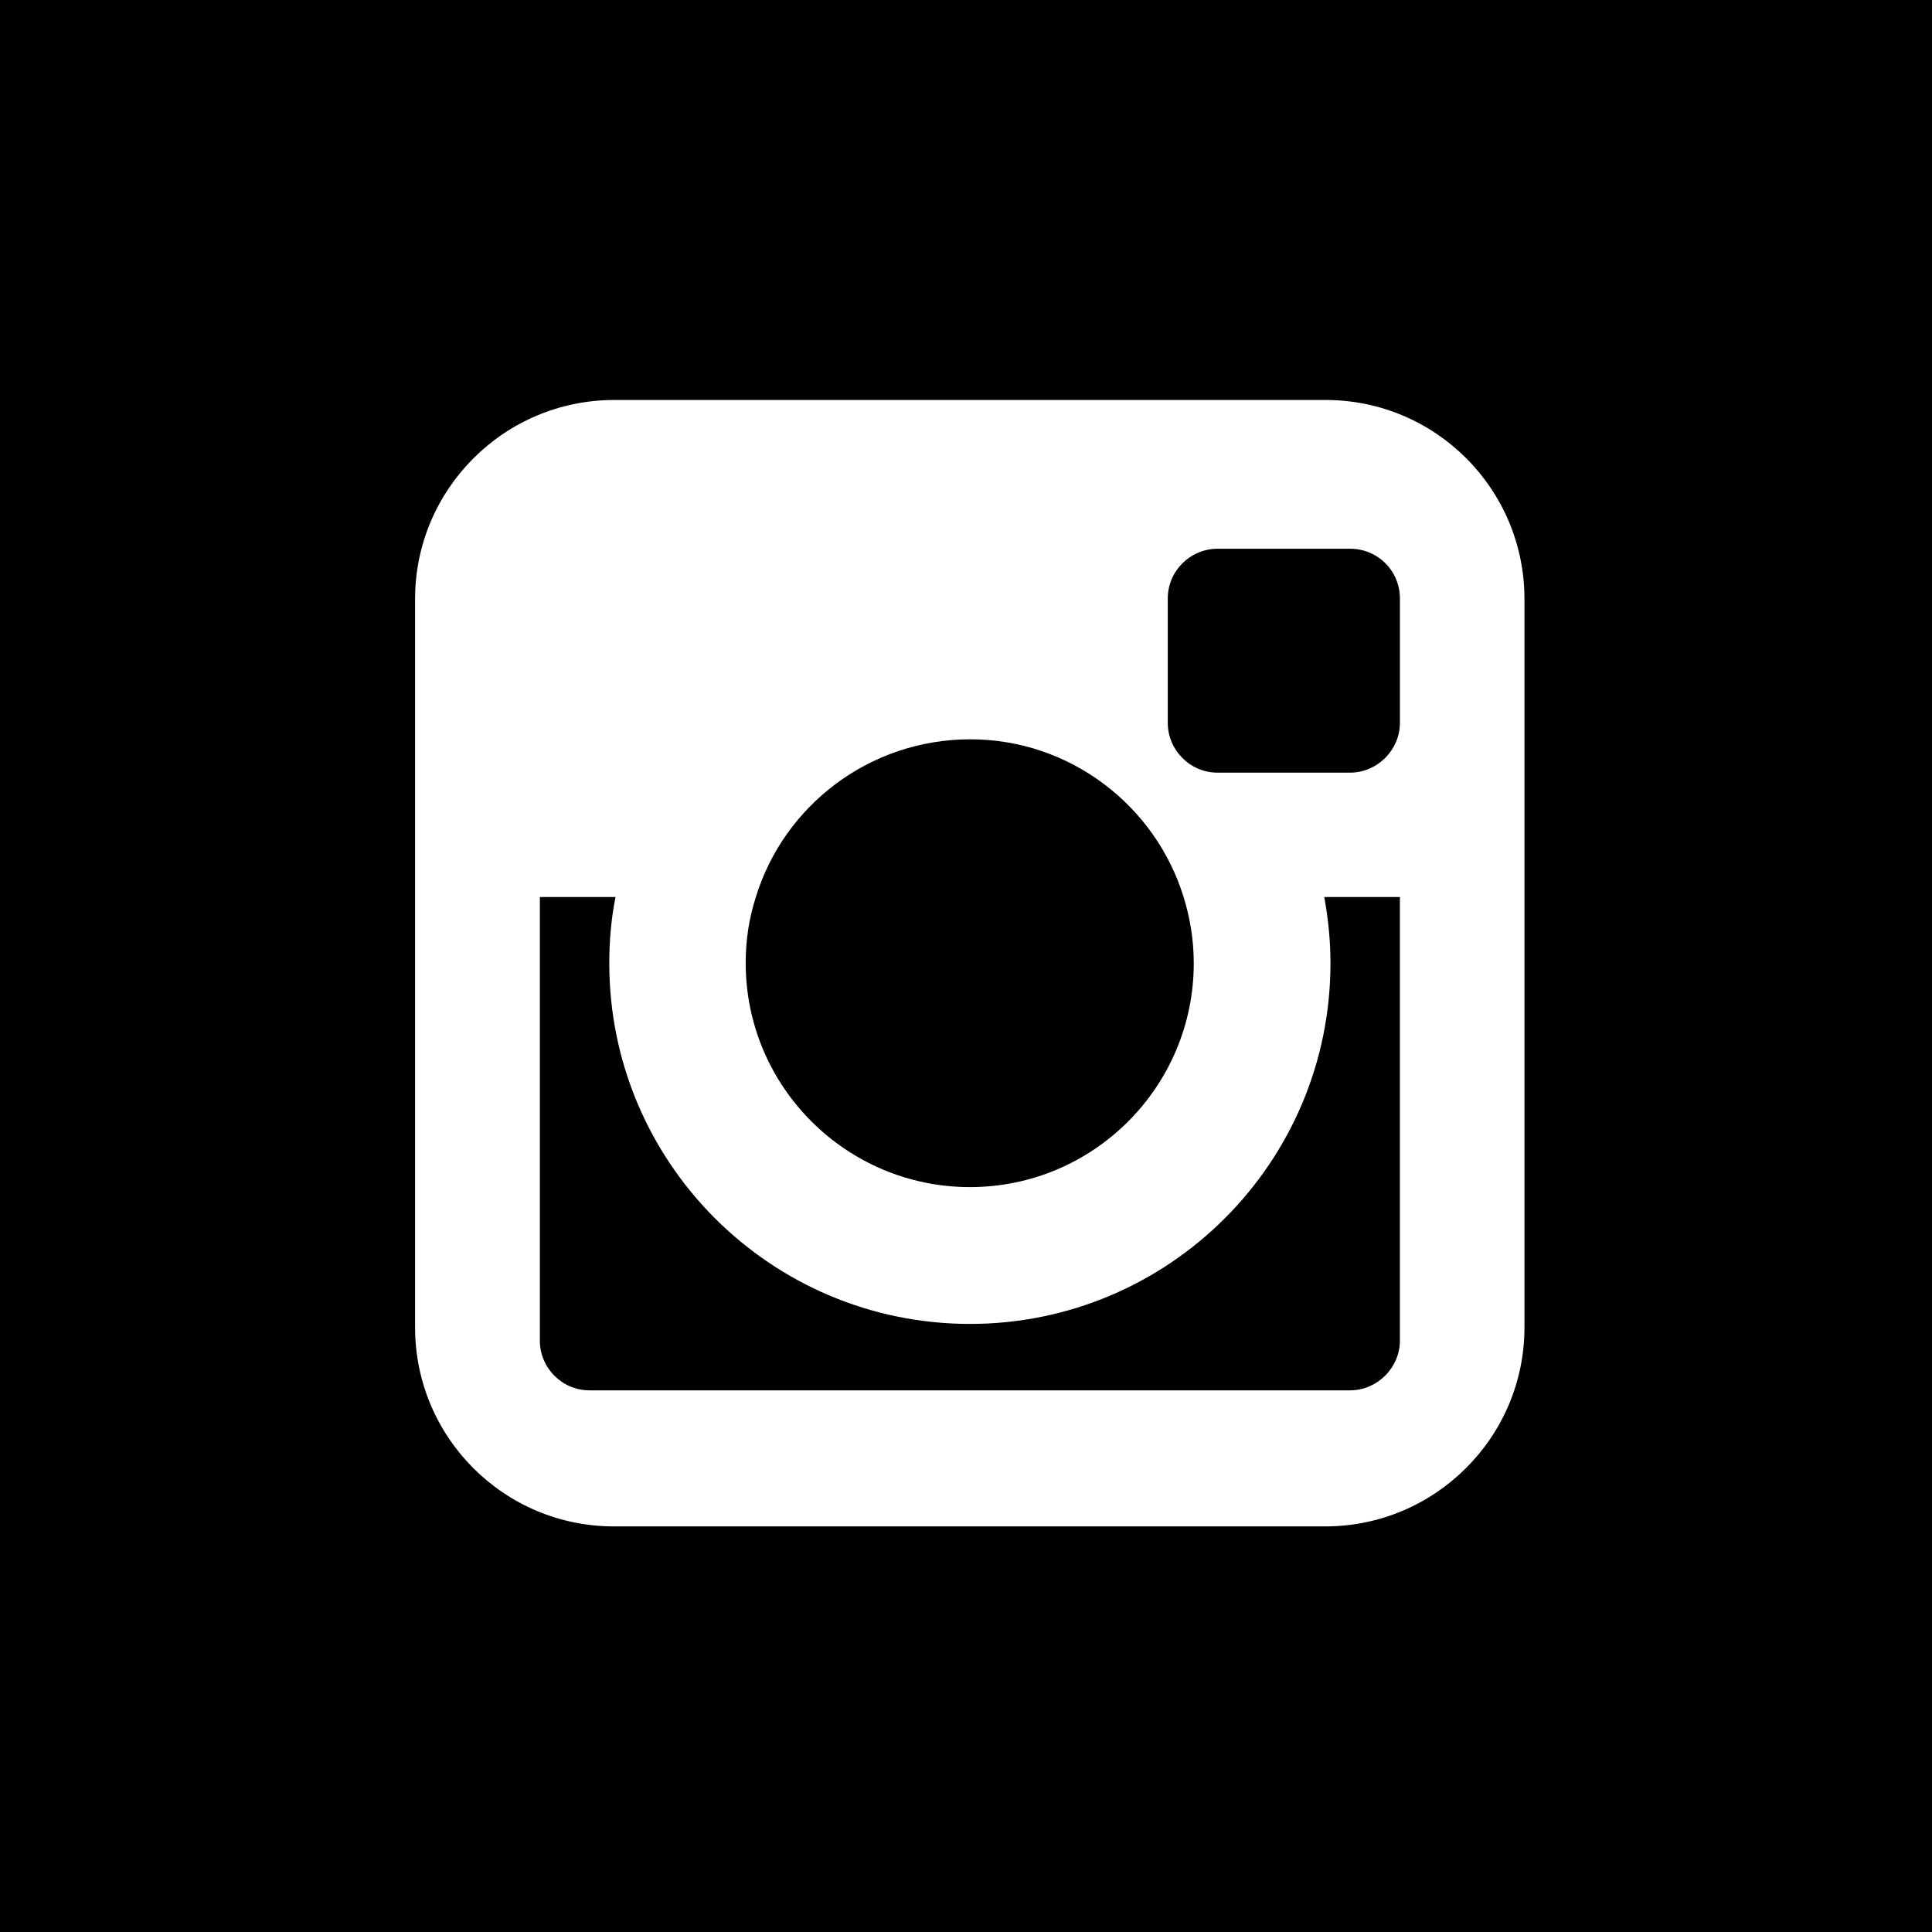
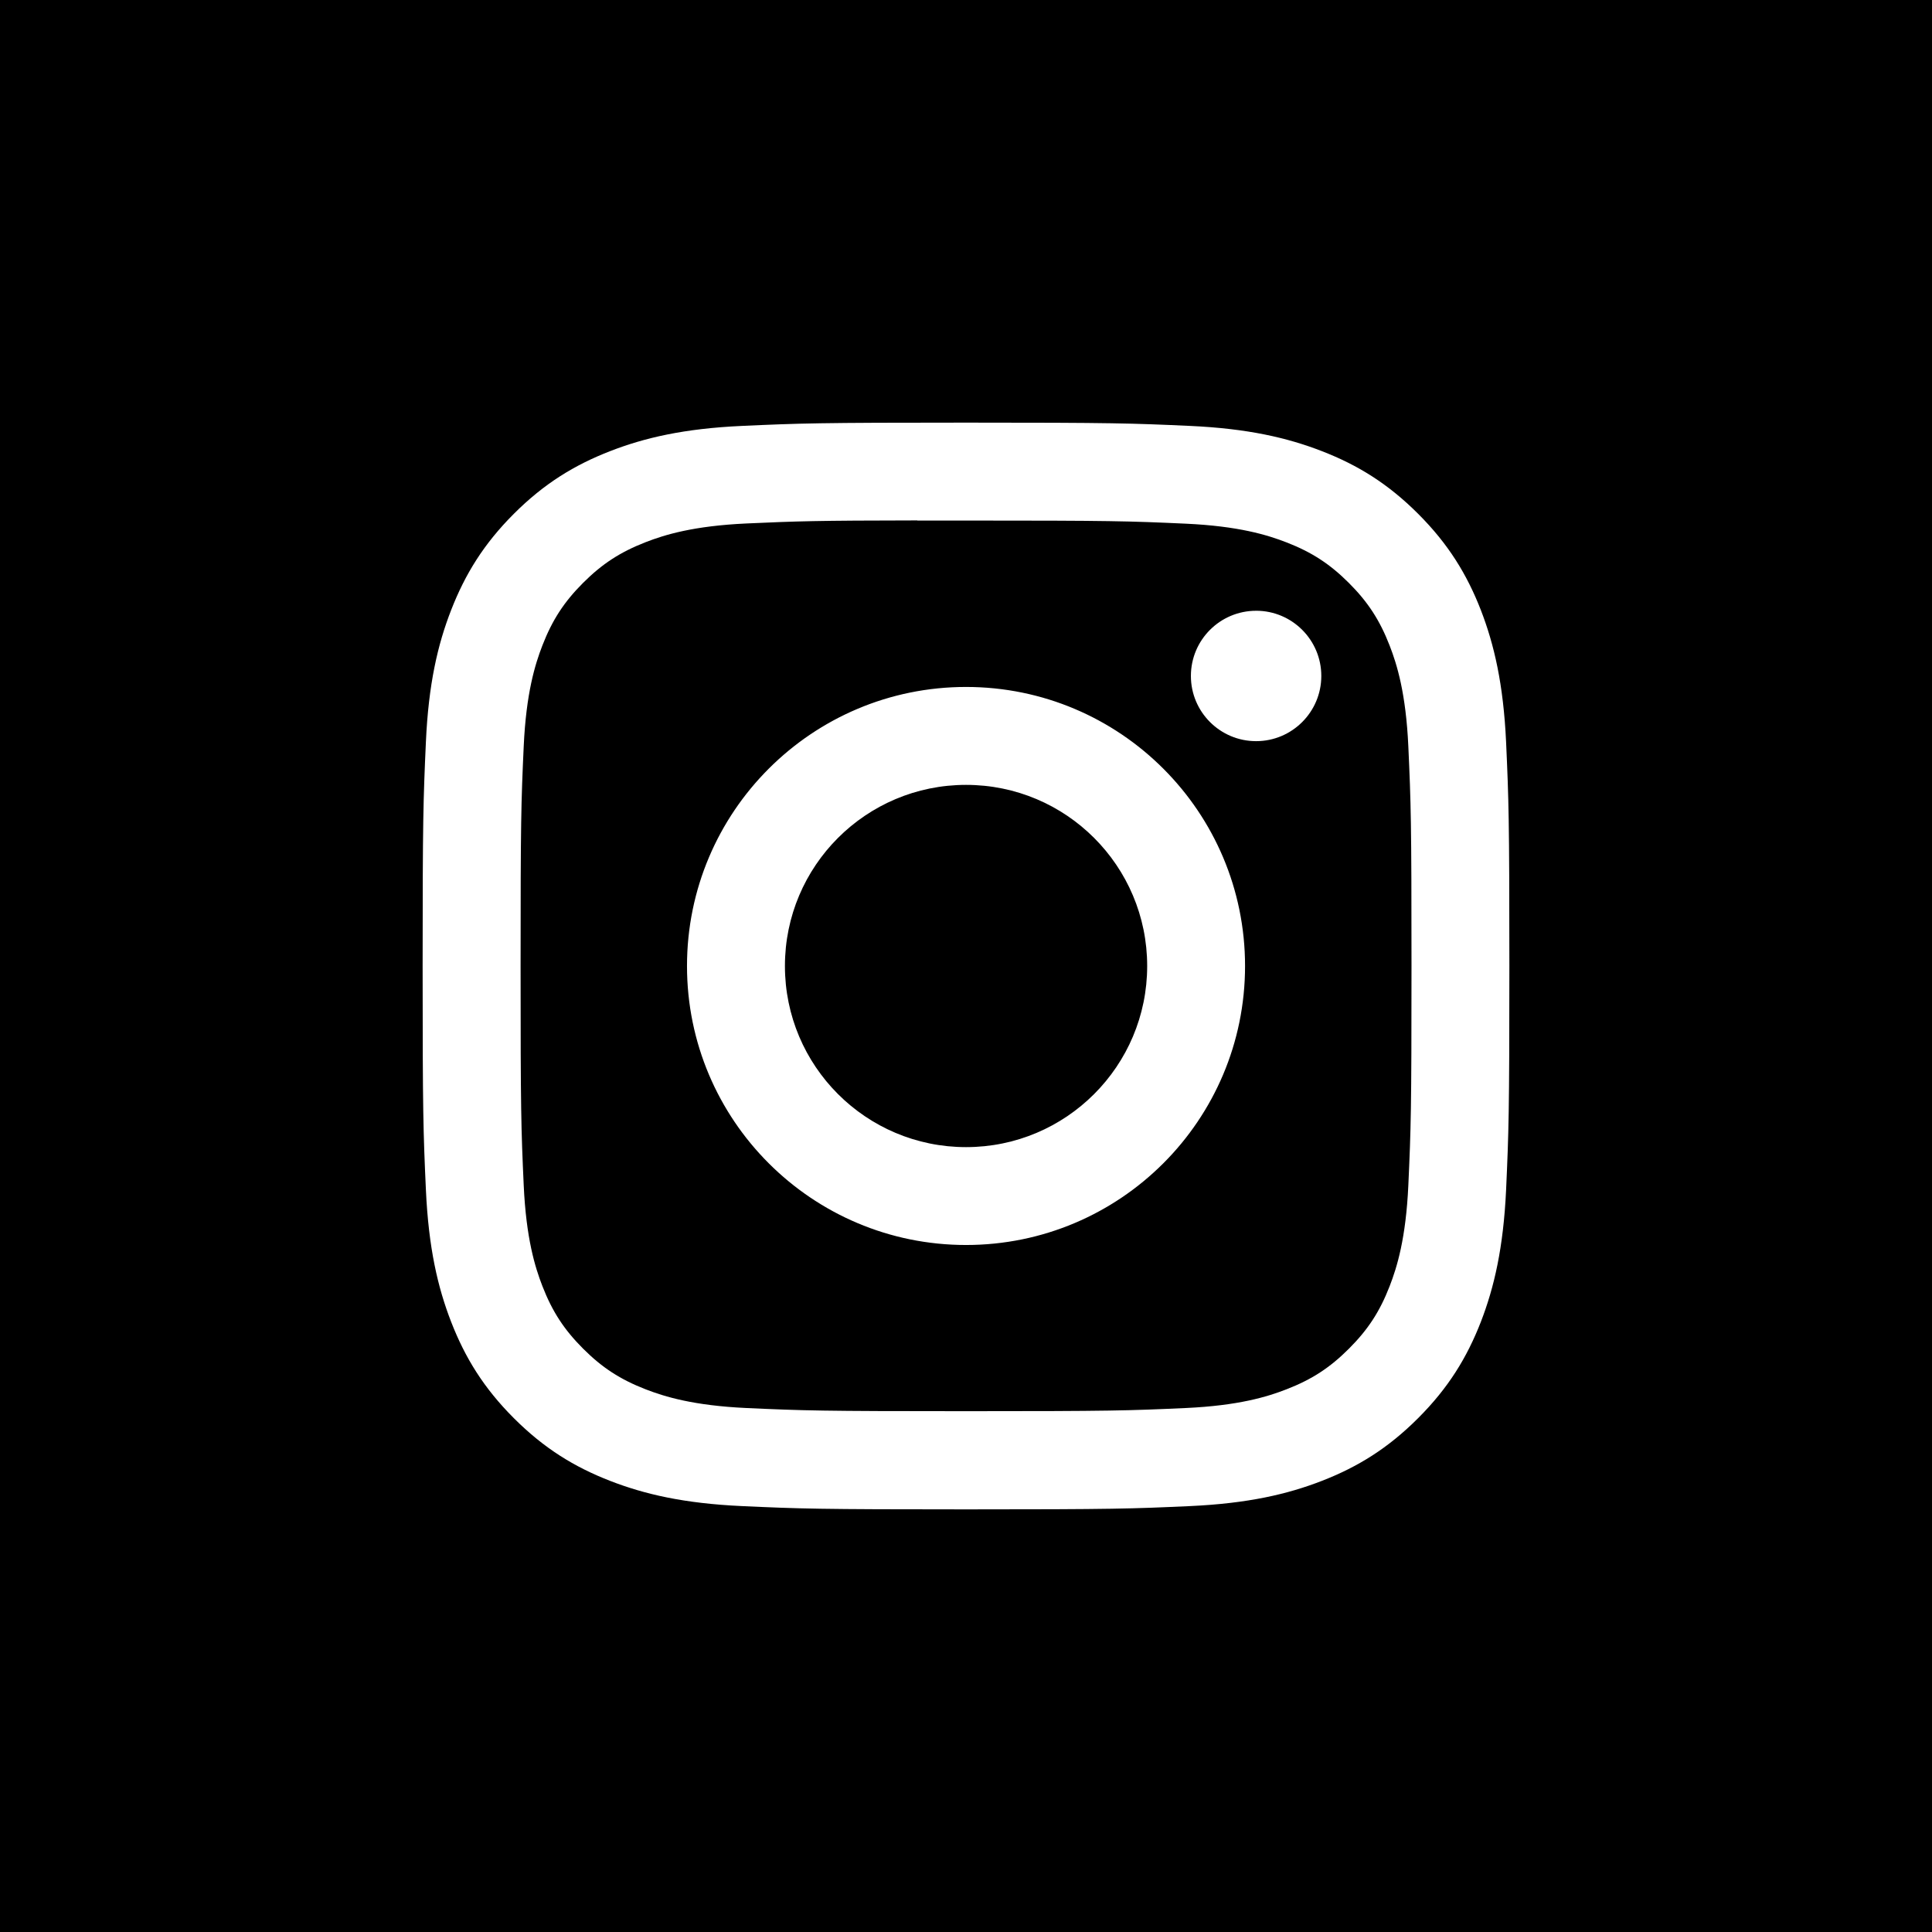
<svg xmlns="http://www.w3.org/2000/svg" width="256px" height="256px" viewBox="0 0 256 256" version="1.1">
-   <rect fill="#000000" x="0" y="0" width="256" height="256" stroke-opacity="0" />
+   <rect fill="#000000" x="0" y="0" width="256" height="256" />
  <circle fill="#000000" cx="128" cy="128" r="128" style="opacity: 0" stroke-opacity="0" />
-   <path d="M175.605,53 L81.395,53 C66.826,53 55,64.814 55,79.371 L55,175.886 C55,190.467 66.814,202.281 81.395,202.256 L175.605,202.256 C190.143,202.256 202,190.442 202,175.886 L202,79.371 C202,64.79 190.186,52.976 175.605,53 L175.605,53 Z M100.154,118.861 C103.878,106.747 115.183,97.999 128.493,97.963 C141.803,97.928 153.116,106.787 156.833,118.861 C157.689,121.628 158.179,124.544 158.179,127.63 C158.179,144.005 144.869,157.315 128.493,157.297 C112.118,157.278 98.827,143.987 98.808,127.63 C98.806,124.564 99.257,121.648 100.154,118.861 L100.154,118.861 L100.154,118.861 Z M185.495,177.635 C185.495,181.224 182.504,184.215 178.915,184.228 L78.114,184.228 C74.456,184.228 71.534,181.237 71.534,177.635 L71.534,118.861 L81.556,118.861 C80.997,121.702 80.733,124.619 80.733,127.63 C80.733,154.025 102.118,175.411 128.514,175.427 C154.885,175.427 176.294,154.042 176.294,127.63 C176.294,124.639 175.995,121.723 175.472,118.861 L185.493,118.861 L185.493,177.635 L185.492,177.635 L185.492,177.635 L185.495,177.635 Z M185.495,95.786 C185.495,99.375 182.504,102.366 178.915,102.379 L161.315,102.379 C157.69,102.379 154.735,99.388 154.735,95.786 L154.735,79.304 C154.735,75.64 157.726,72.724 161.315,72.711 L178.915,72.711 C182.54,72.711 185.495,75.627 185.495,79.304 L185.495,95.786 L185.495,95.786 Z" fill="#FFFFFF" />
+   <path d="M128.007,56 C108.453,56 105.999,56.086 98.318,56.435 C90.653,56.786 85.421,57.999 80.843,59.78 C76.108,61.619 72.091,64.079 68.089,68.082 C64.084,72.085 61.624,76.102 59.779,80.835 C57.994,85.415 56.779,90.648 56.434,98.311 C56.09,105.99 56,108.446 56,128 C56,147.554 56.087,150 56.435,157.68 C56.788,165.345 58.001,170.577 59.78,175.155 C61.621,179.891 64.081,183.908 68.084,187.91 C72.085,191.915 76.102,194.381 80.834,196.22 C85.415,198 90.649,199.214 98.312,199.565 C105.993,199.915 108.445,200 127.998,200 C147.553,200 150,199.915 157.68,199.565 C165.345,199.214 170.583,198 175.164,196.22 C179.898,194.381 183.909,191.915 187.91,187.91 C191.915,183.908 194.375,179.891 196.22,175.157 C197.99,170.577 199.205,165.344 199.565,157.682 C199.91,150.002 200,147.554 200,128 C200,108.446 199.91,105.992 199.565,98.312 C199.205,90.647 197.99,85.415 196.22,80.837 C194.375,76.102 191.915,72.085 187.91,68.082 C183.905,64.078 179.9,61.617 175.16,59.78 C170.57,57.999 165.335,56.786 157.67,56.435 C149.989,56.086 147.544,56 127.984,56 L128.007,56 Z M121.548,68.975 C123.465,68.972 125.604,68.975 128.007,68.975 C147.231,68.975 149.509,69.044 157.101,69.389 C164.121,69.71 167.931,70.883 170.469,71.868 C173.829,73.174 176.225,74.734 178.743,77.254 C181.263,79.773 182.823,82.174 184.131,85.534 C185.117,88.069 186.291,91.879 186.611,98.898 C186.956,106.489 187.031,108.769 187.031,127.984 C187.031,147.198 186.956,149.478 186.611,157.069 C186.29,164.089 185.117,167.899 184.131,170.434 C182.826,173.793 181.263,176.186 178.743,178.704 C176.223,181.225 173.831,182.785 170.469,184.089 C167.934,185.079 164.121,186.25 157.101,186.571 C149.511,186.916 147.231,186.99 128.007,186.99 C108.781,186.99 106.503,186.916 98.912,186.571 C91.892,186.246 88.082,185.073 85.543,184.088 C82.183,182.783 79.783,181.223 77.263,178.703 C74.743,176.183 73.183,173.789 71.875,170.428 C70.889,167.893 69.715,164.083 69.395,157.062 C69.05,149.472 68.981,147.192 68.981,127.966 C68.981,108.739 69.05,106.471 69.395,98.88 C69.716,91.861 70.889,88.05 71.875,85.513 C73.18,82.153 74.743,79.752 77.263,77.233 C79.783,74.713 82.183,73.153 85.543,71.844 C88.081,70.855 91.892,69.684 98.912,69.362 C105.555,69.062 108.129,68.972 121.548,68.957 L121.548,68.975 Z M166.44,80.93 C161.67,80.93 157.8,84.796 157.8,89.567 C157.8,94.337 161.67,98.207 166.44,98.207 C171.21,98.207 175.08,94.337 175.08,89.567 C175.08,84.797 171.21,80.927 166.44,80.927 L166.44,80.93 Z M128.007,91.025 C107.587,91.025 91.031,107.581 91.031,128 C91.031,148.419 107.587,164.968 128.007,164.968 C148.426,164.968 164.976,148.419 164.976,128 C164.976,107.581 148.425,91.025 128.005,91.025 L128.007,91.025 Z M128.007,104 C141.261,104 152.007,114.745 152.007,128 C152.007,141.254 141.261,152 128.007,152 C114.751,152 104.007,141.254 104.007,128 C104.007,114.745 114.751,104 128.007,104 L128.007,104 Z" fill="#FFFFFF" />
</svg>
